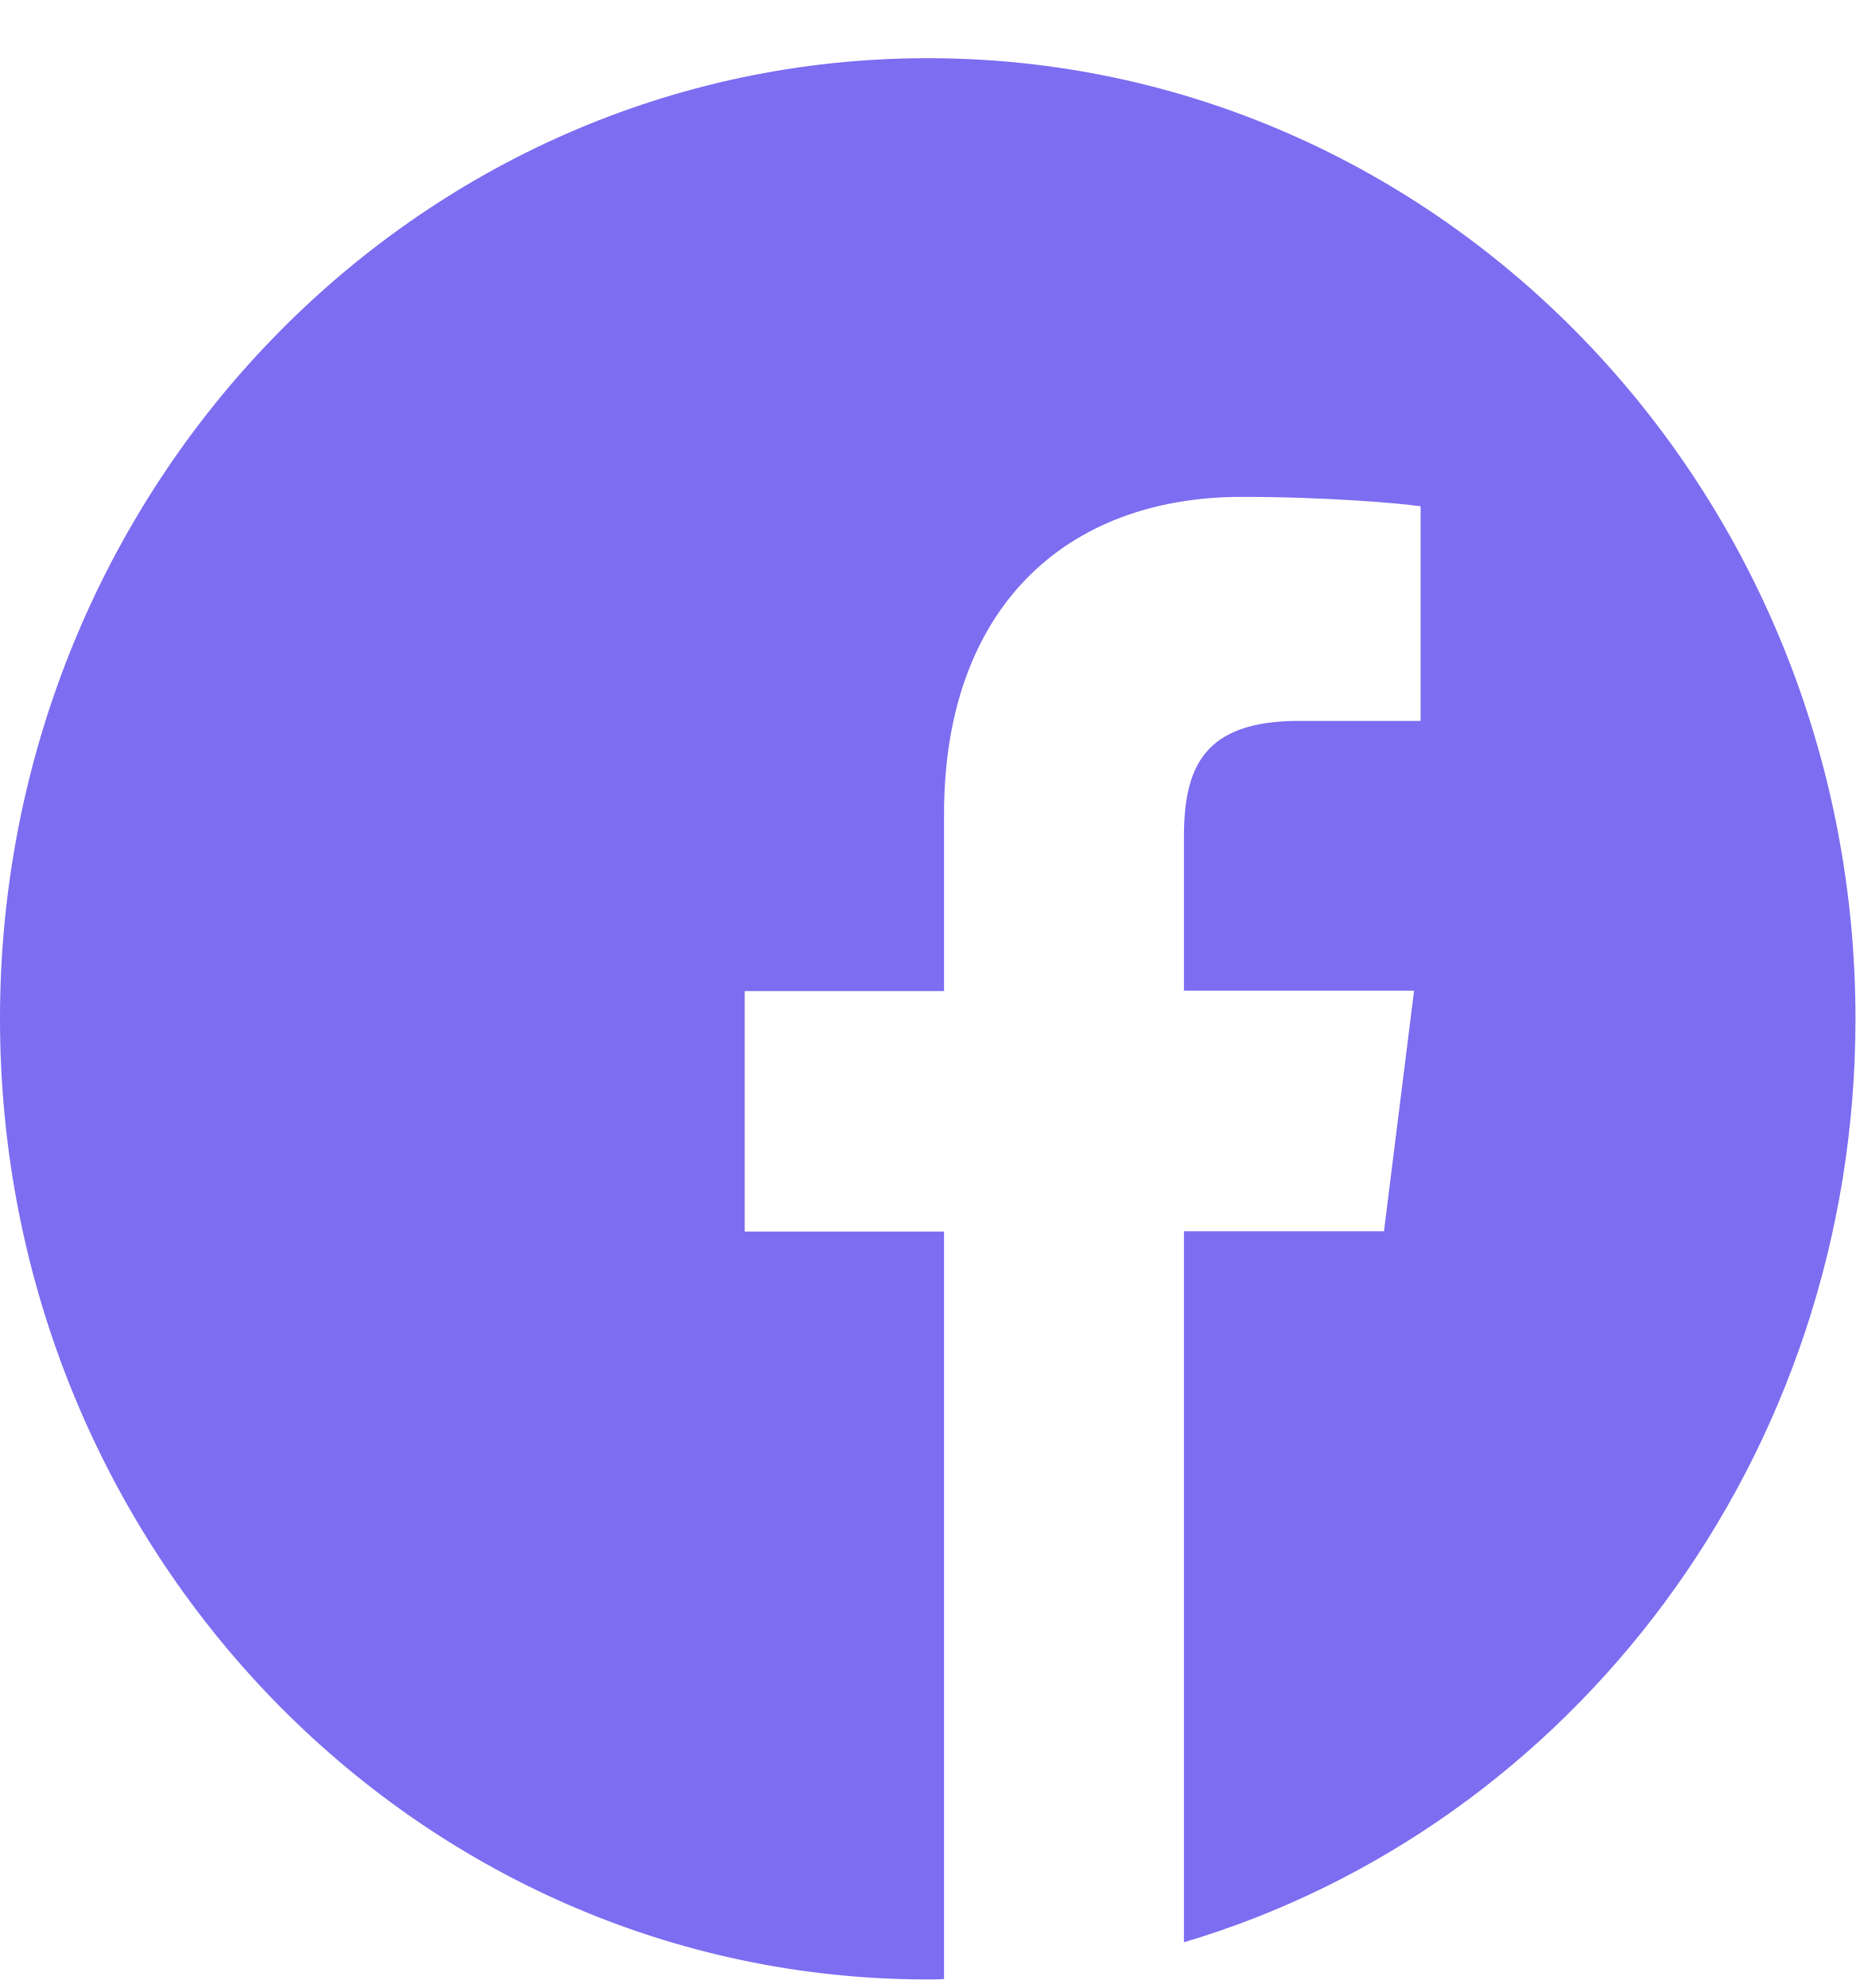
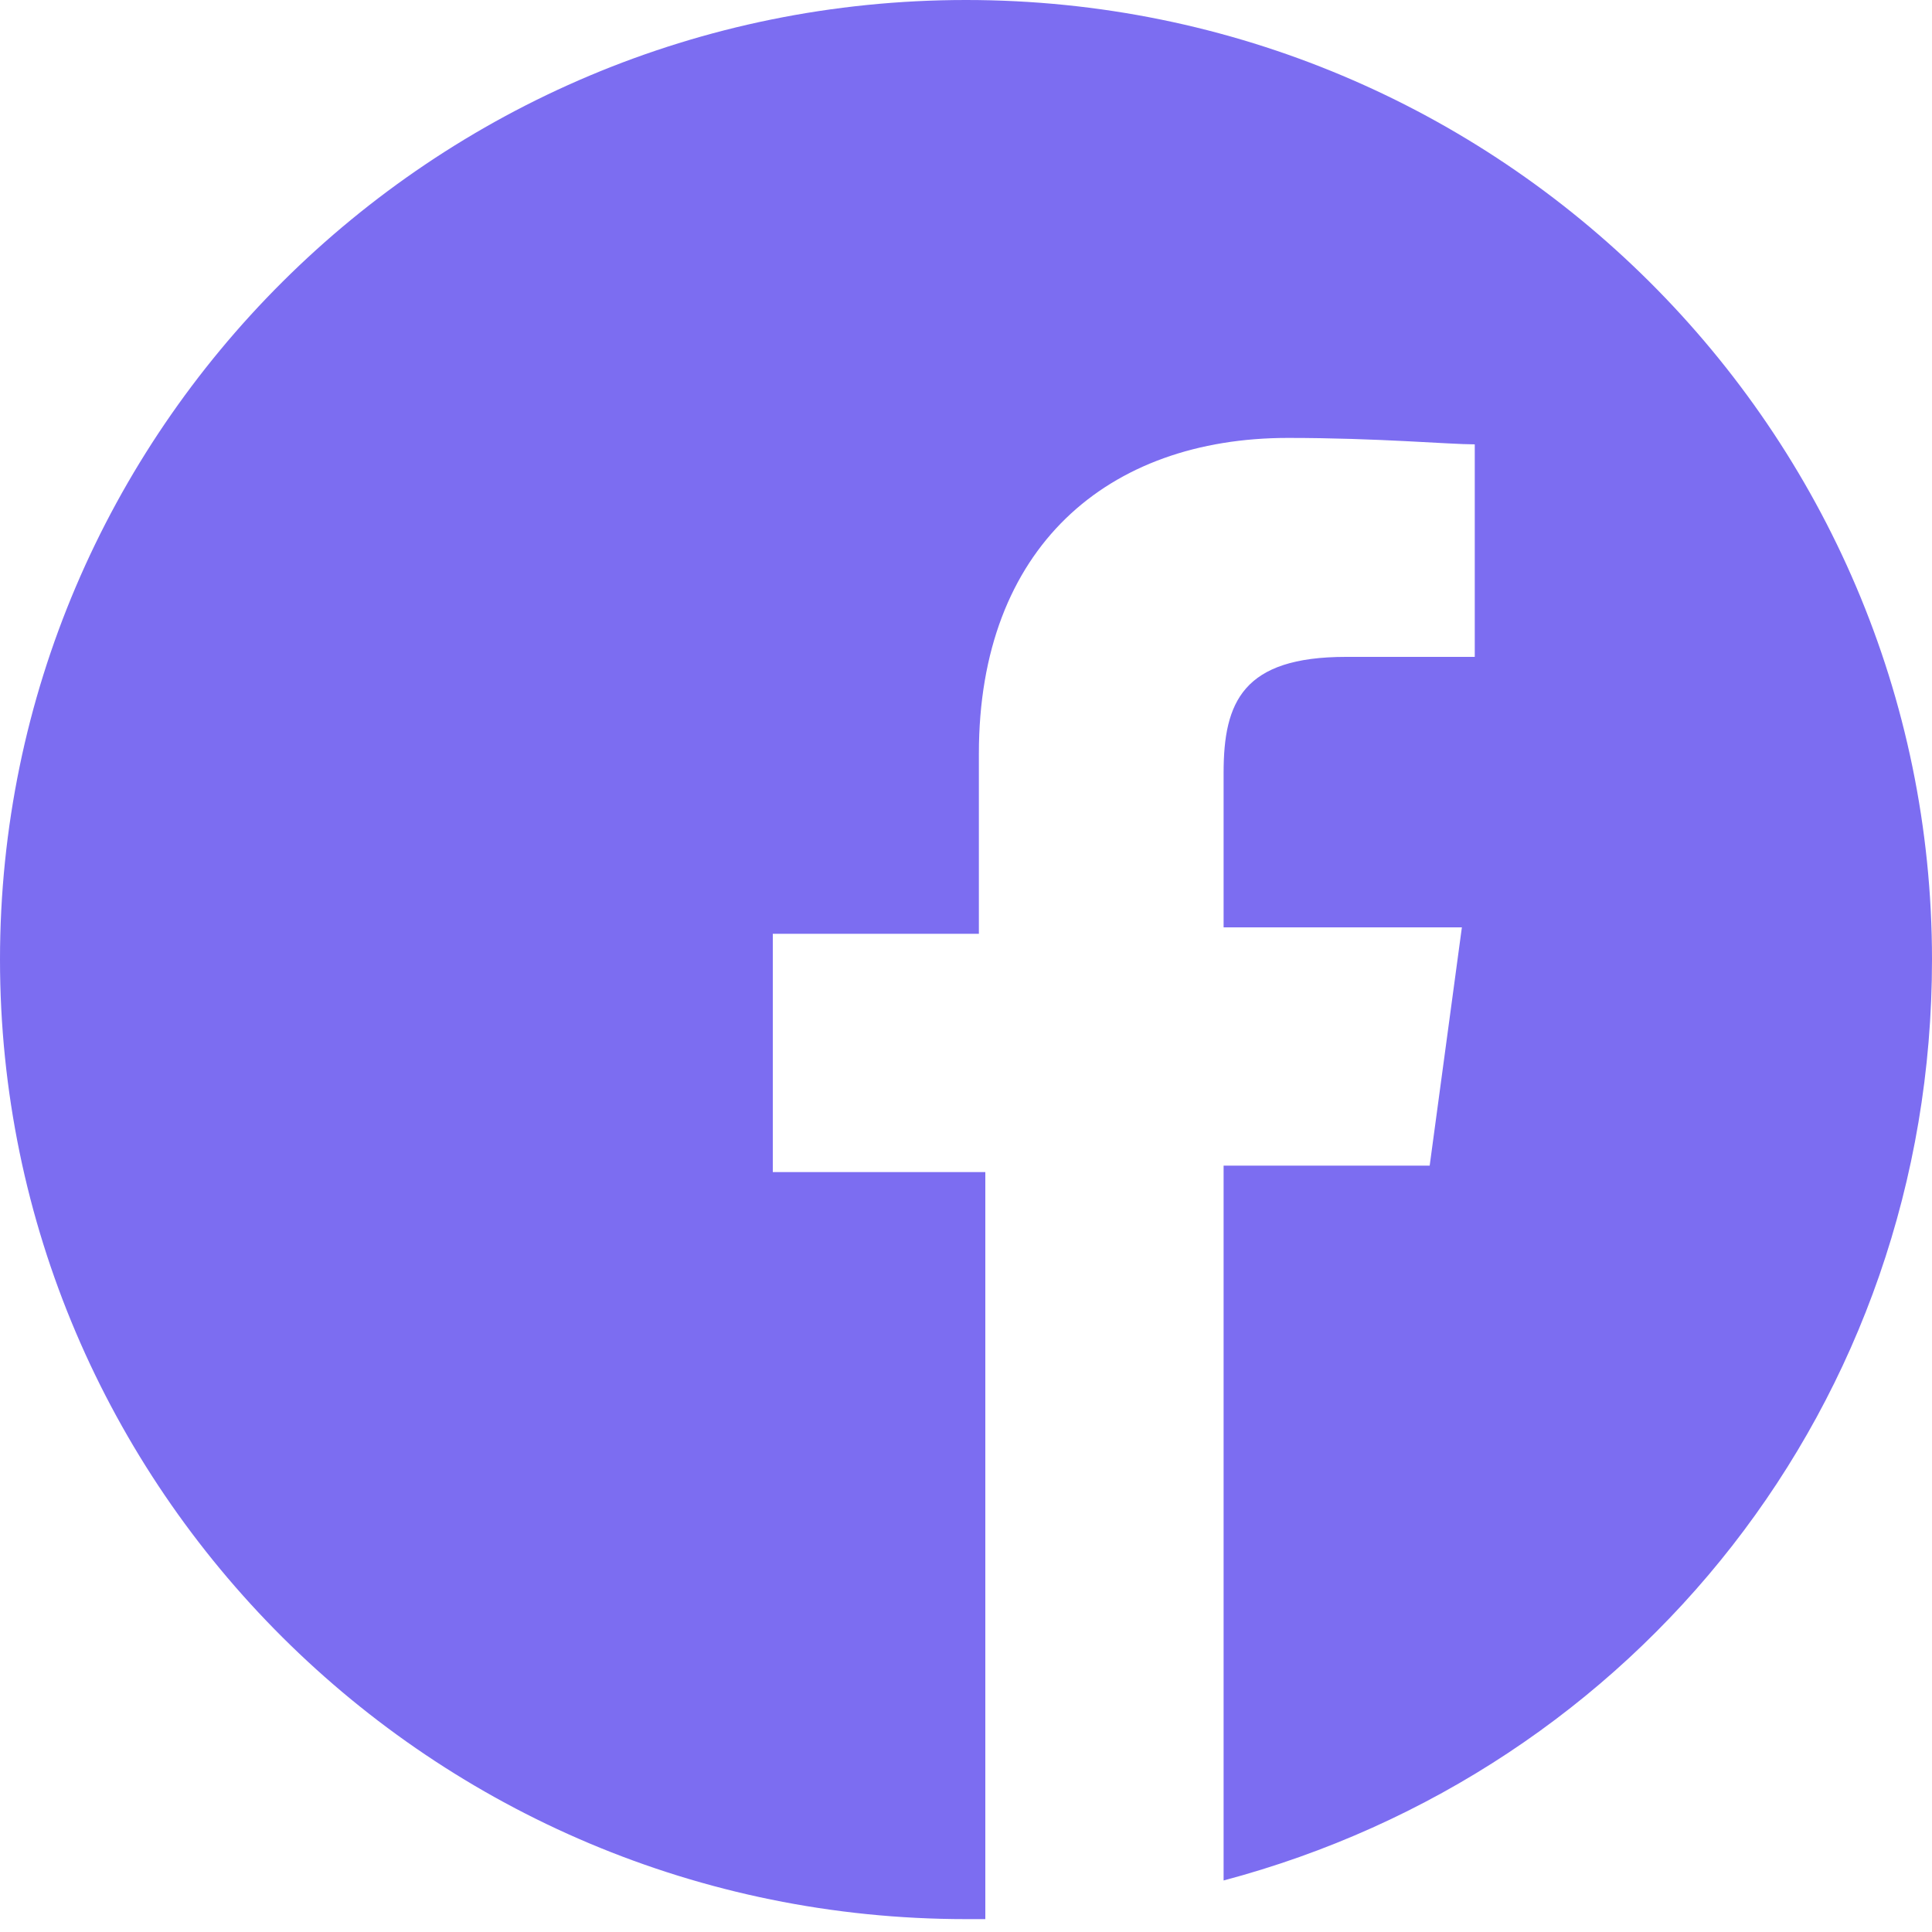
- <svg xmlns="http://www.w3.org/2000/svg" width="28" height="30" viewBox="0 0 28 30" fill="none">
-   <path d="M28 15.375C28 7.368 21.733 0.878 14 0.878C6.267 0.878 0 7.368 0 15.375C0 23.382 6.267 29.871 14 29.871C14.082 29.871 14.164 29.871 14.246 29.865V18.585H11.238V14.956H14.246V12.283C14.246 9.185 16.073 7.498 18.741 7.498C20.021 7.498 21.12 7.594 21.438 7.64V10.879H19.6C18.151 10.879 17.866 11.592 17.866 12.64V14.95H21.339L20.885 18.58H17.866V29.31C23.718 27.572 28 21.994 28 15.375V15.375Z" fill="#7C6DF1" />
+ <svg xmlns="http://www.w3.org/2000/svg" version="1.1" id="Layer_1" x="0px" y="0px" viewBox="0 0 30 30" style="enable-background:new 0 0 30 30;" xml:space="preserve">
+   <style type="text/css">
+ 	.st0{fill:#7C6DF1;}
+ </style>
+   <path class="st0" d="M30,14.9C30,6.7,23.3,0,15,0C6.7,0,0,6.7,0,14.9c0,8.2,6.7,14.9,15,14.9c0.1,0,0.2,0,0.3,0V18.2H12v-3.7h3.2  v-2.8c0-3.2,2-4.9,4.8-4.9c1.4,0,2.5,0.1,2.9,0.1v3.3h-2c-1.6,0-1.9,0.7-1.9,1.8v2.4h3.7l-0.5,3.7h-3.2v11.1  C25.4,27.5,30,21.8,30,14.9L30,14.9z" />
</svg>
